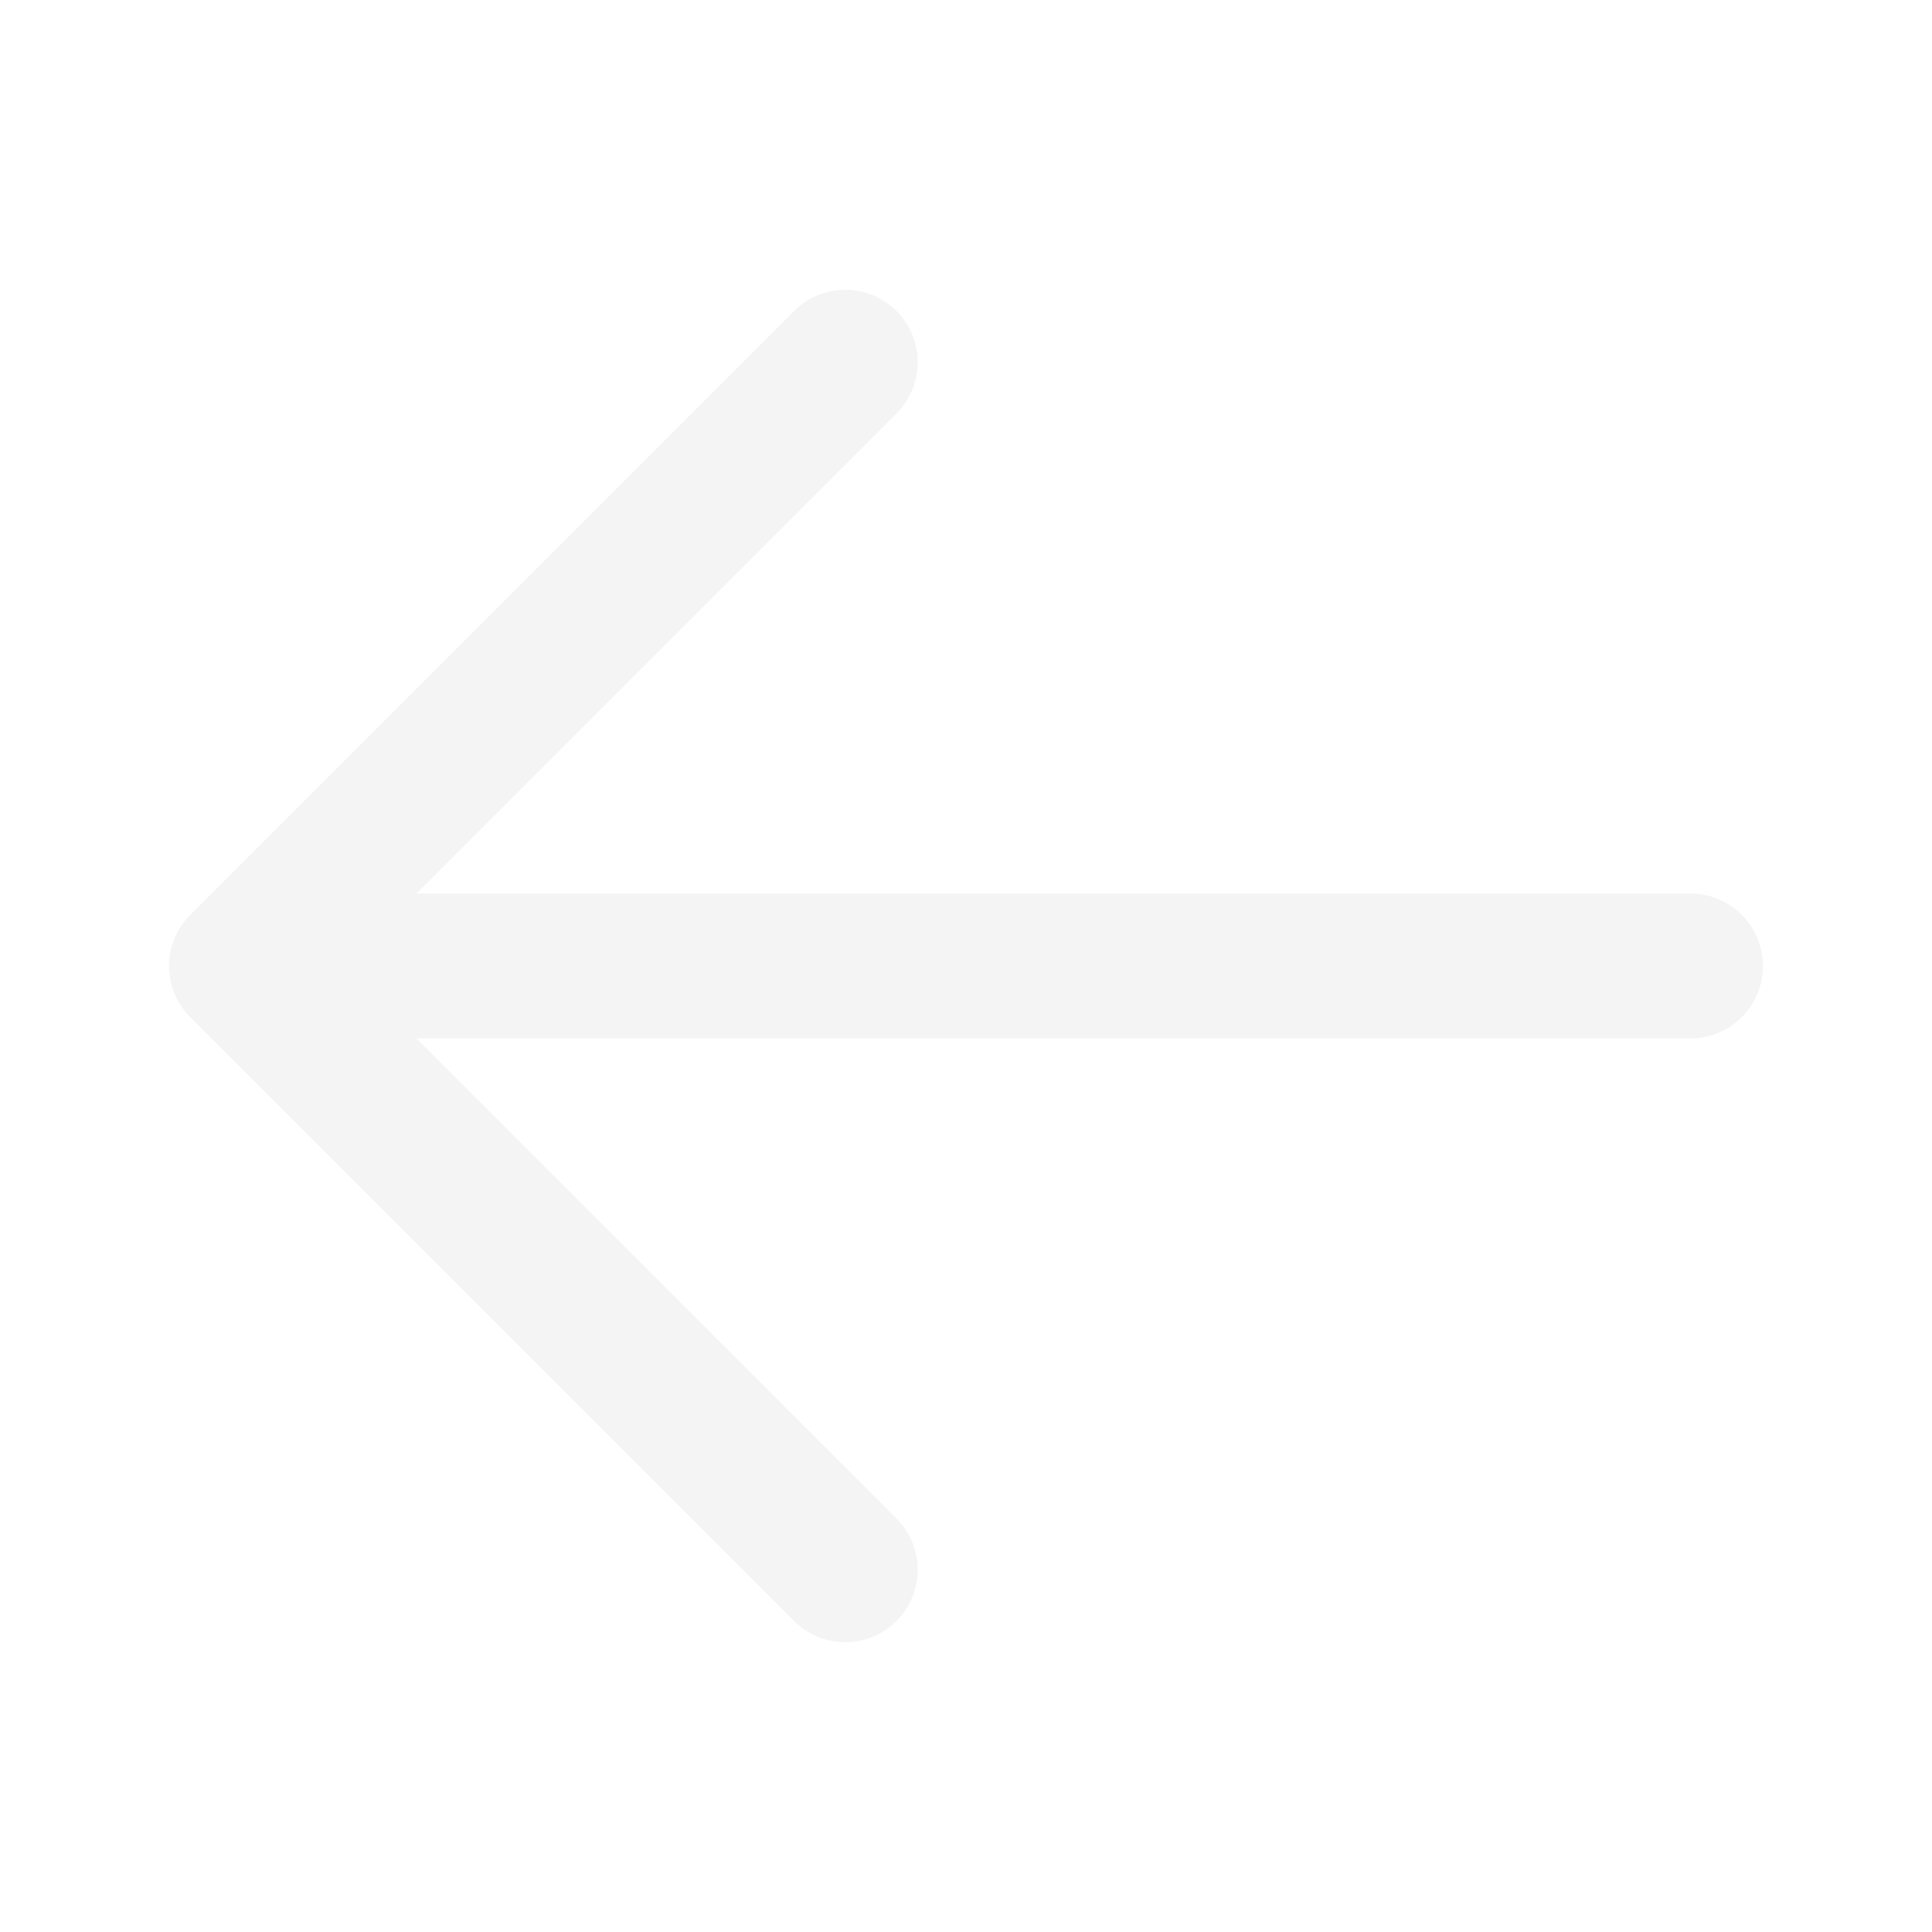
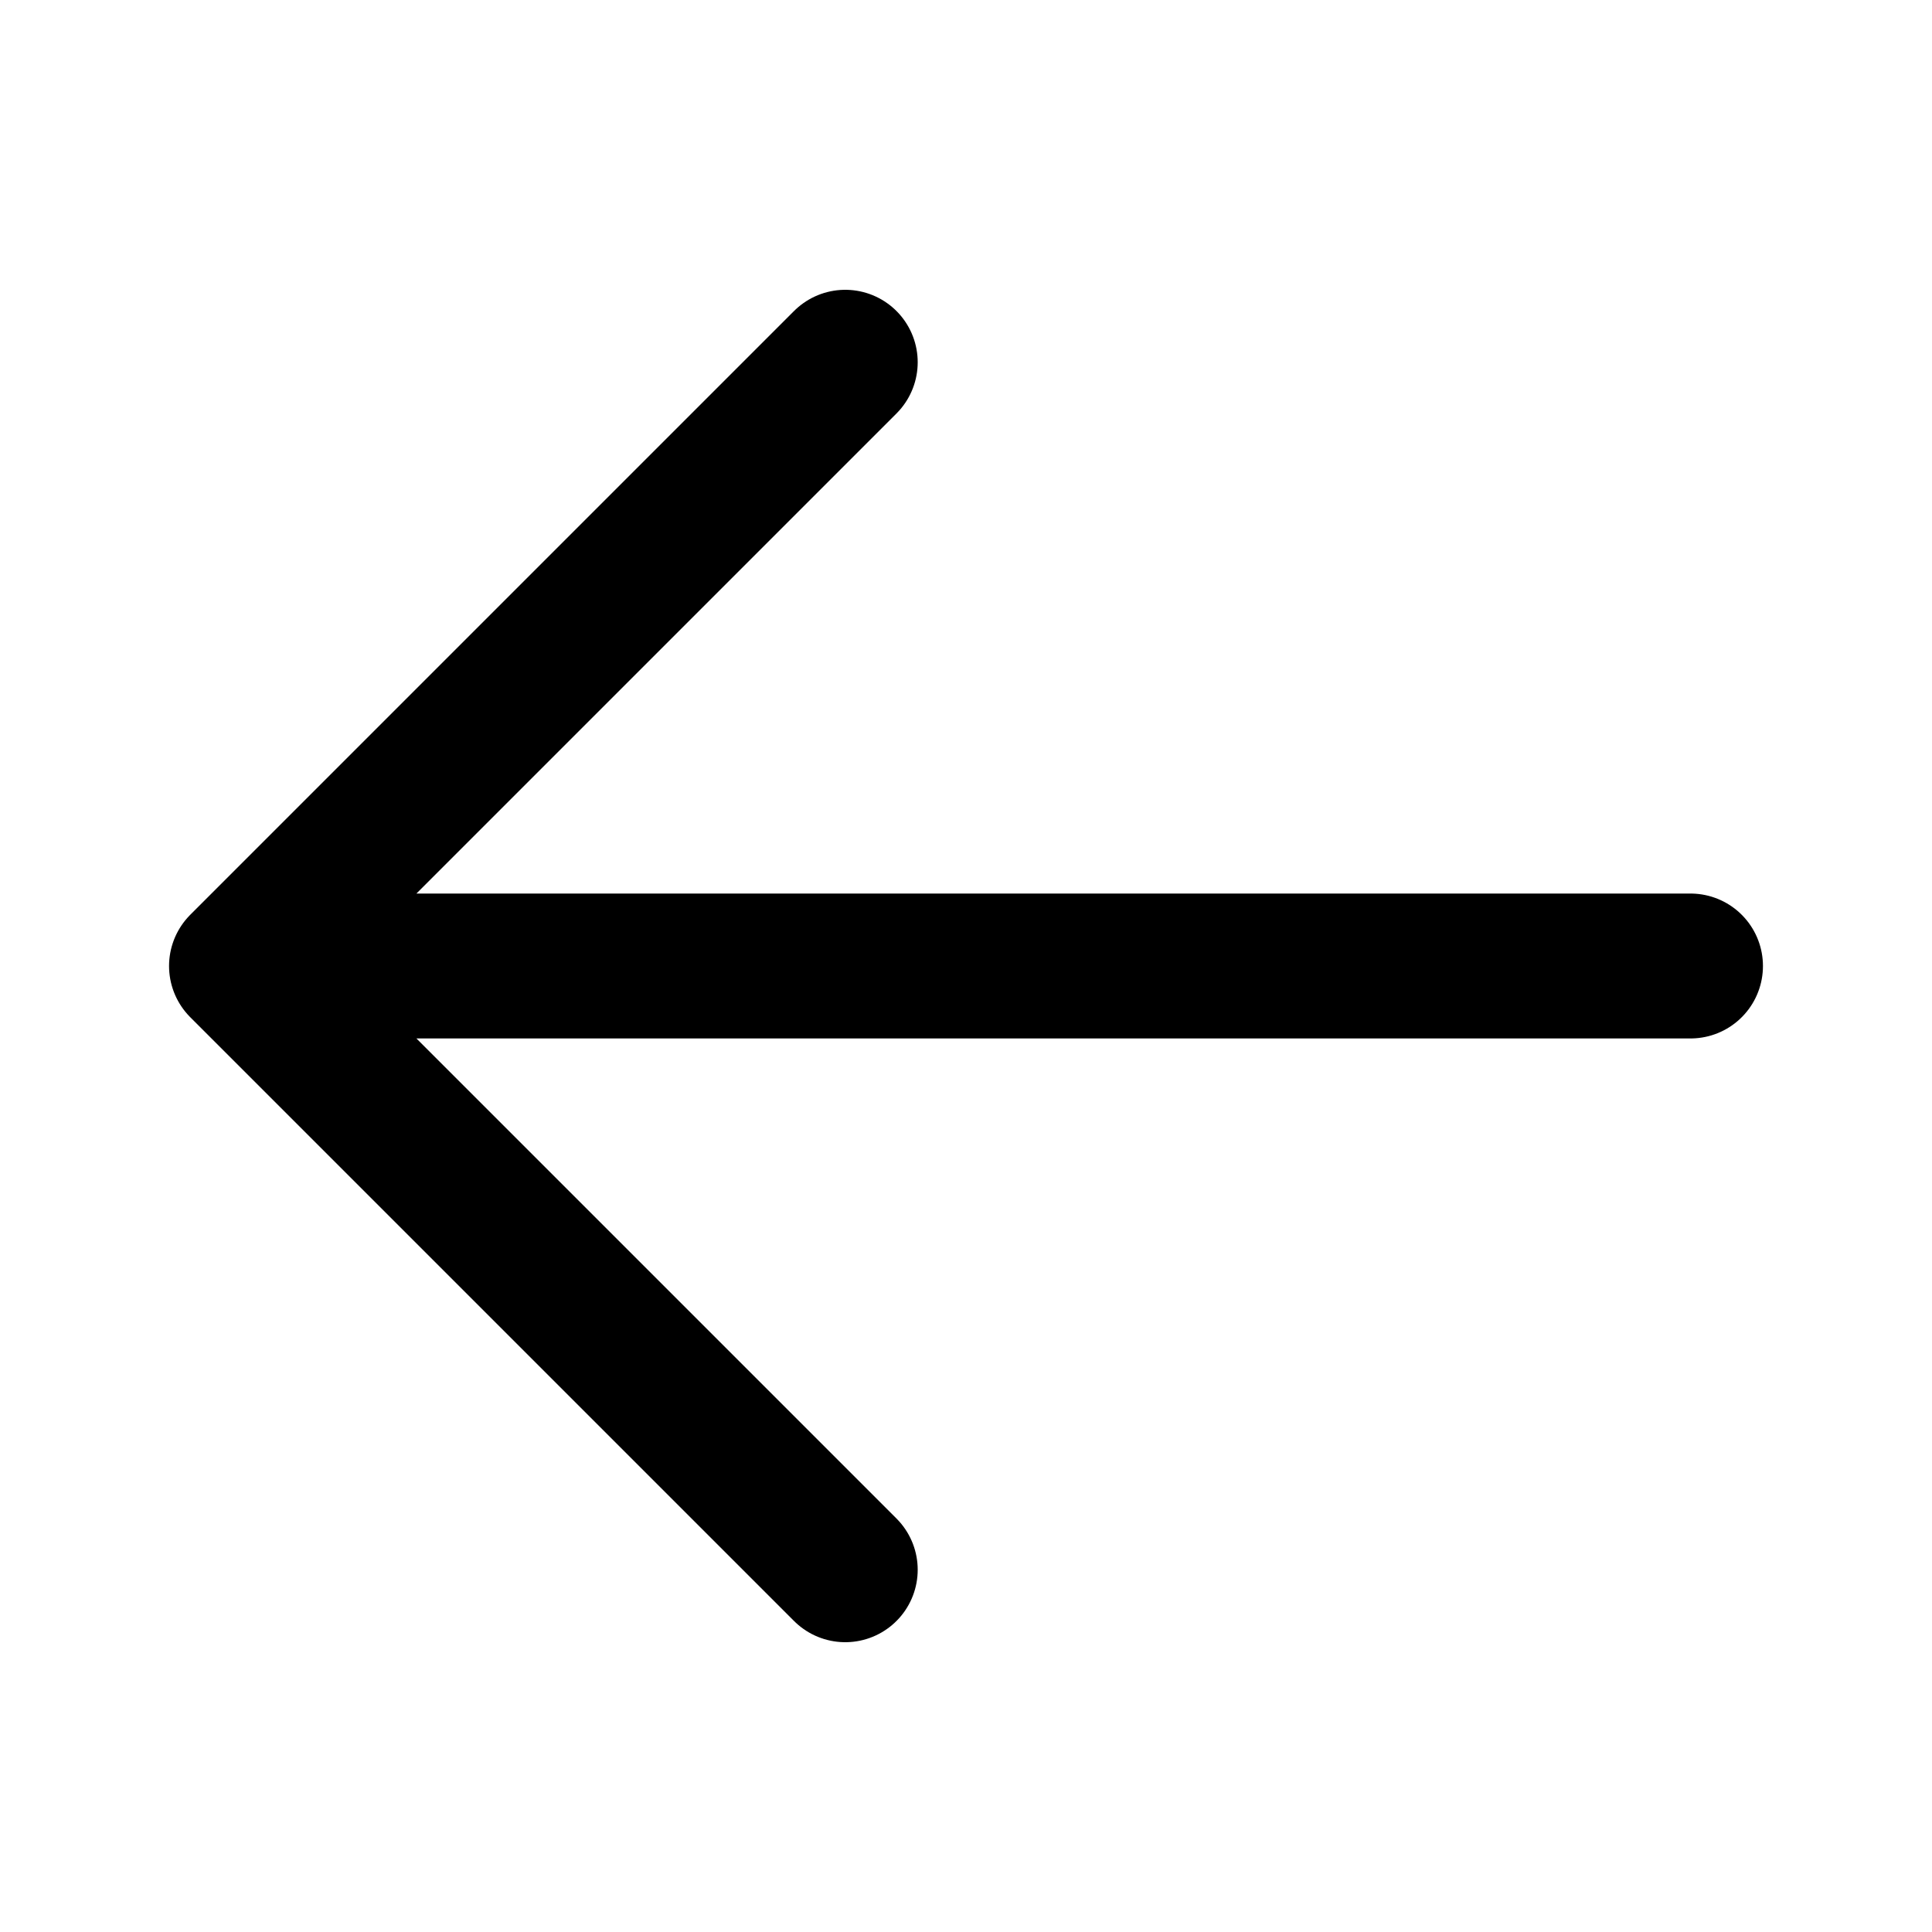
<svg xmlns="http://www.w3.org/2000/svg" width="20" height="20" viewBox="0 0 20 20" fill="none">
-   <path d="M8.75 16.25L2.5 10M2.5 10L8.75 3.75M2.5 10H17.5" stroke="#F4F4F4" stroke-width="1.5" stroke-linecap="round" stroke-linejoin="round" />
+   <path d="M8.75 16.25L2.5 10M2.5 10L8.75 3.75M2.5 10H17.5" stroke="currentColor" stroke-width="1.5" stroke-linecap="round" stroke-linejoin="round" />
</svg>
